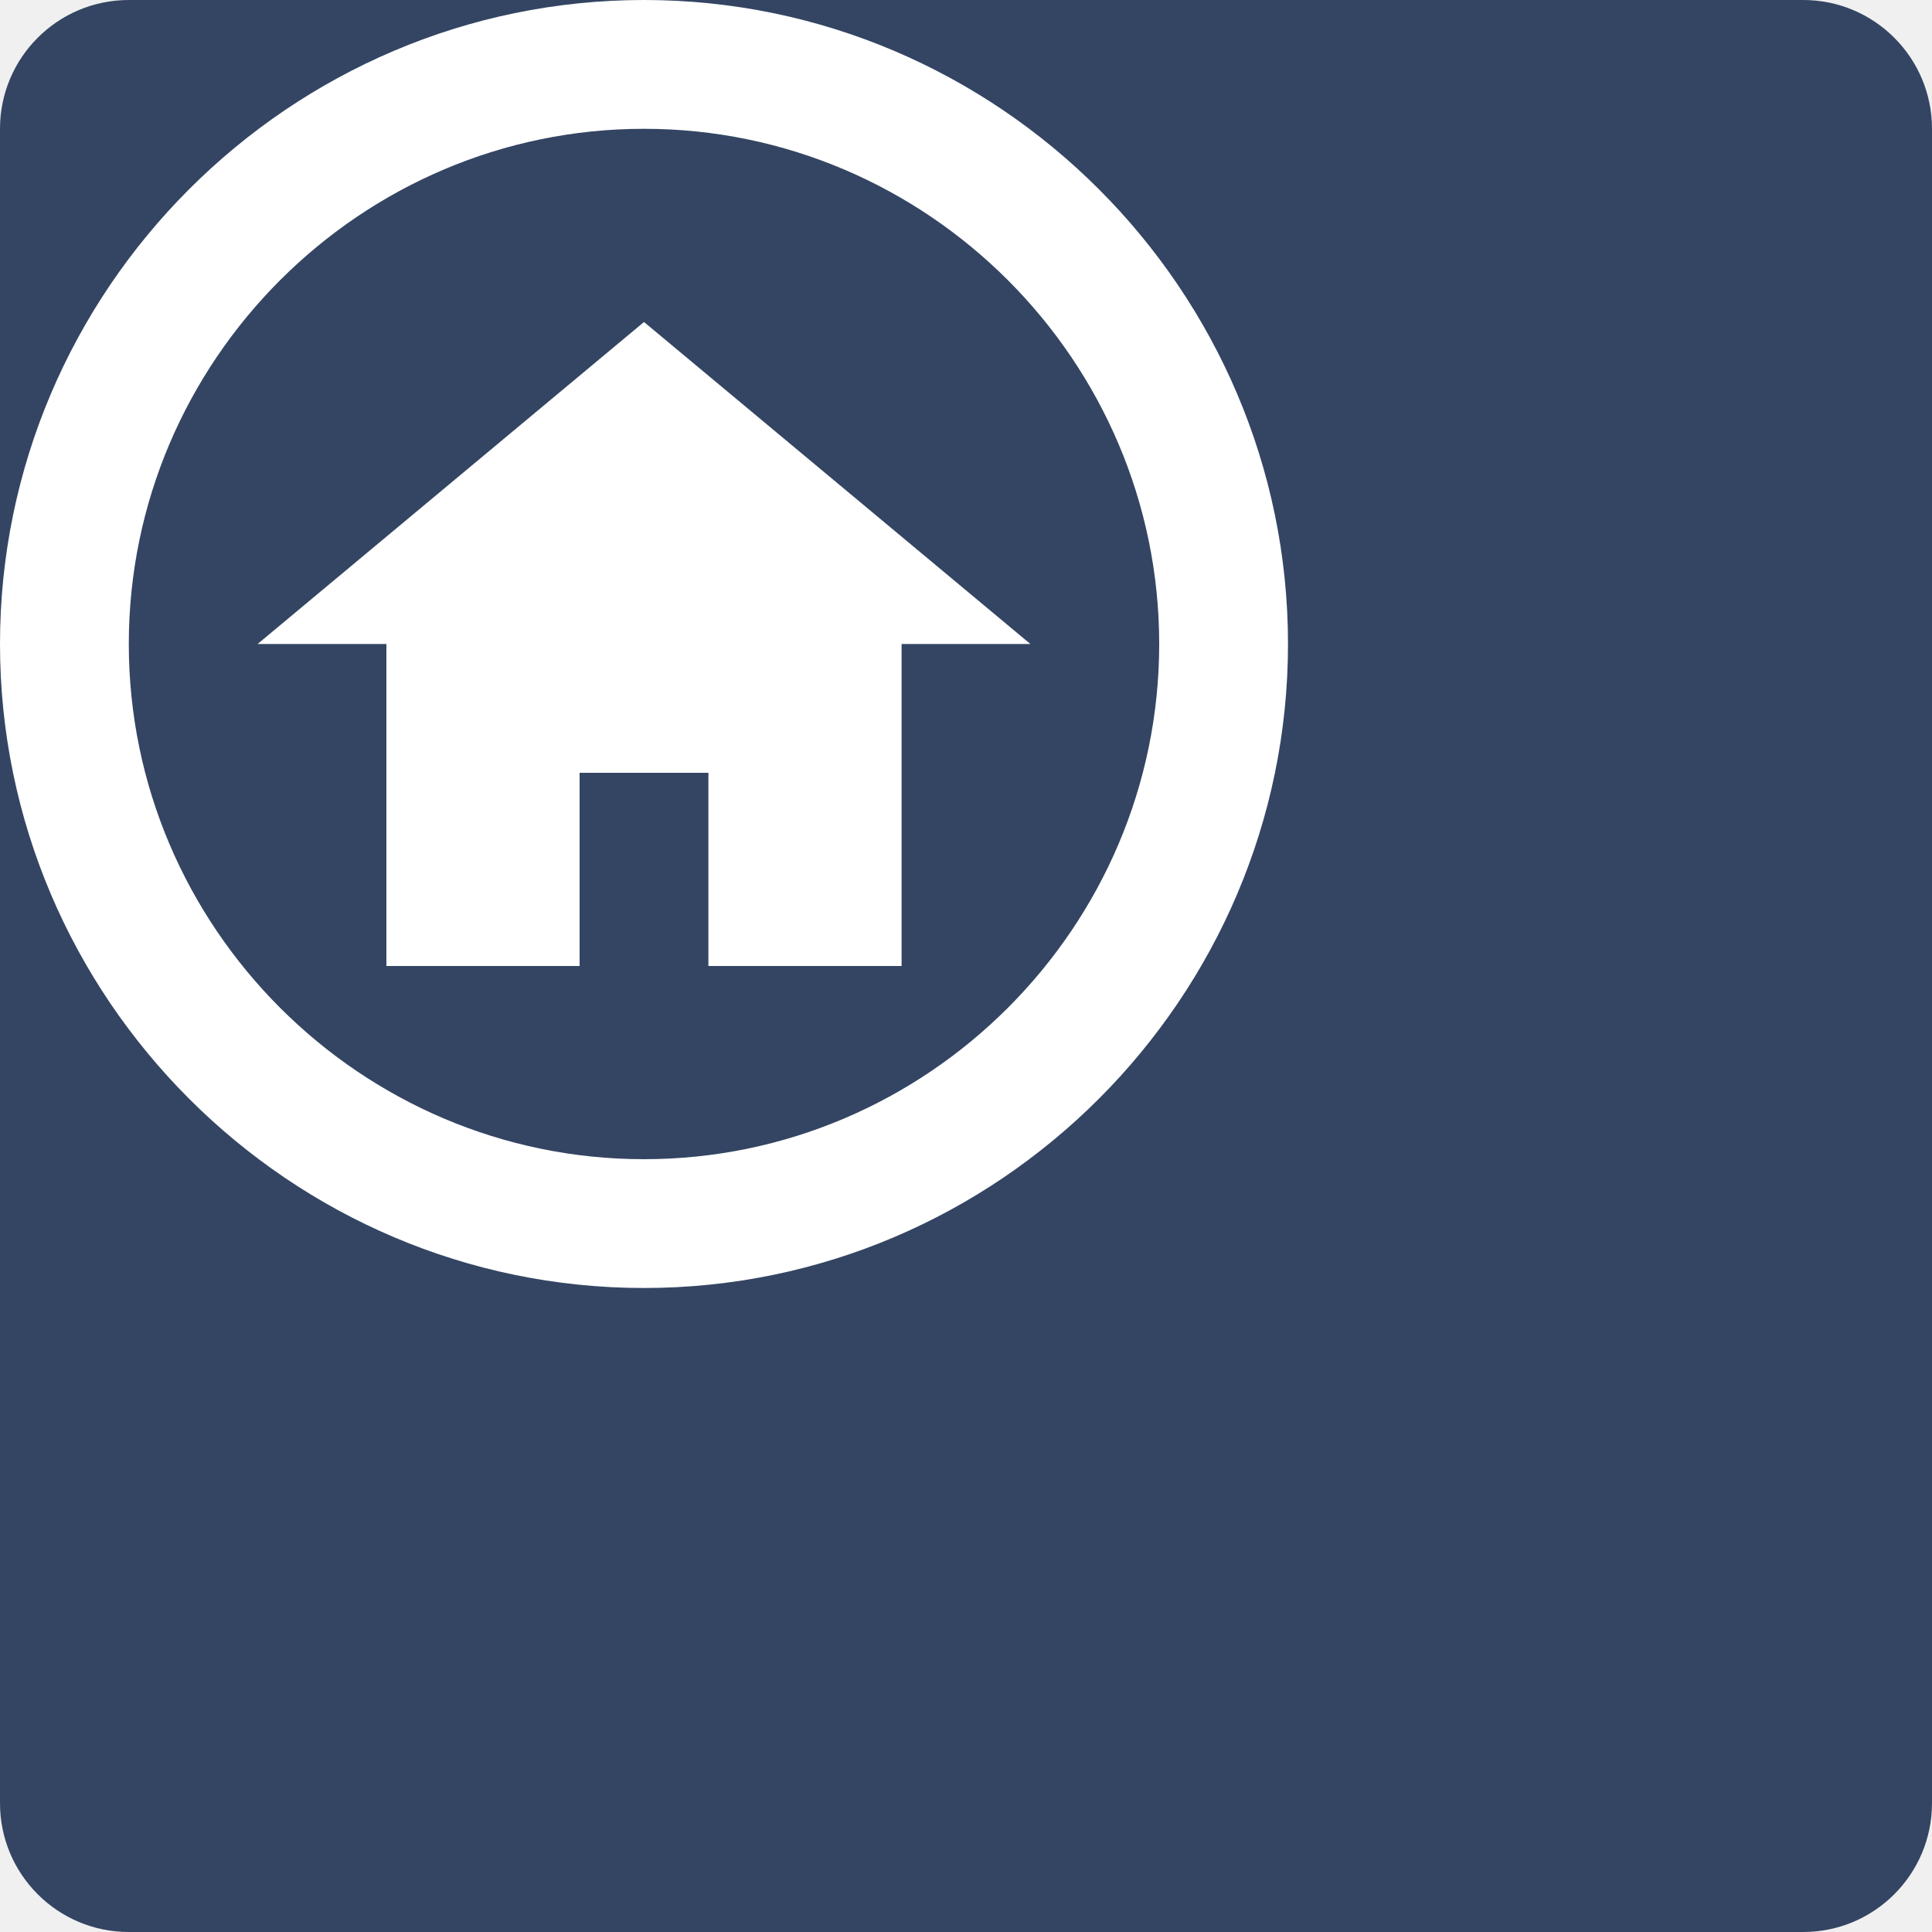
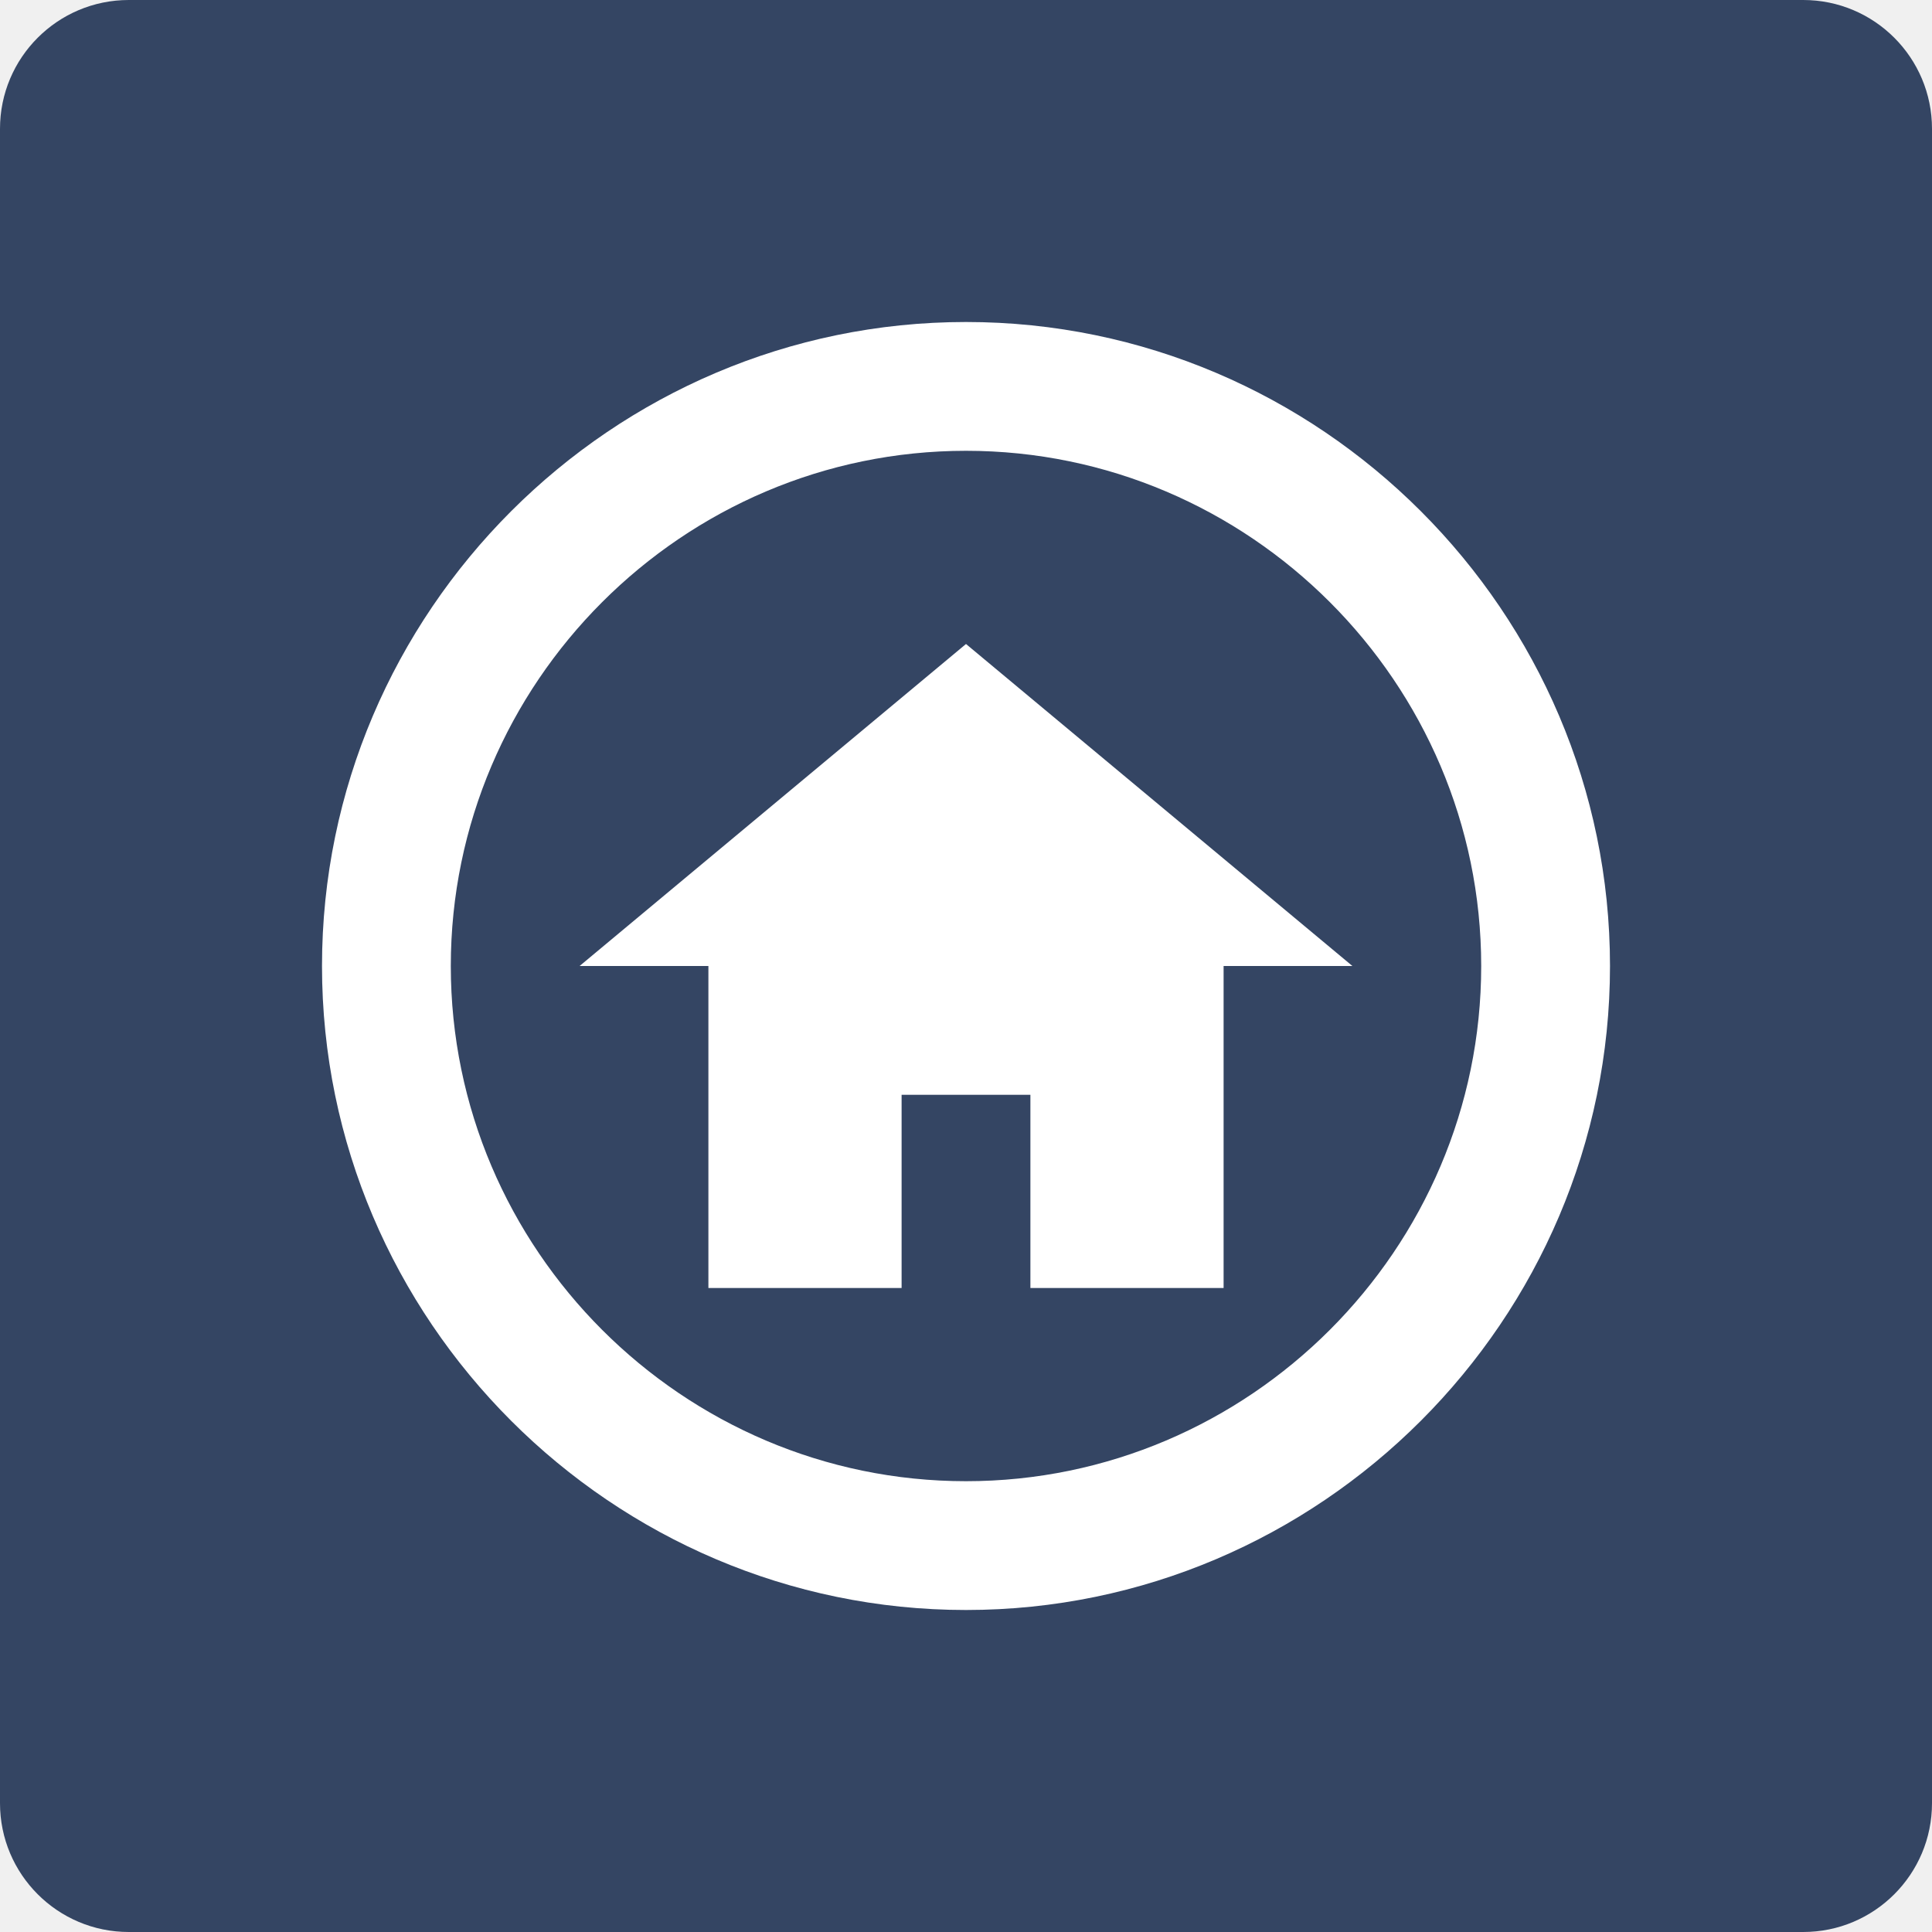
<svg xmlns="http://www.w3.org/2000/svg" width="30" height="30" viewBox="0 0 30 30" fill="none">
  <rect width="30" height="30" rx="2" fill="#344563" />
-   <path d="M10 18C5.6 18 2 14.4 2 10C2 5.6 5.6 2 10 2C14.4 2 18 5.6 18 10C18 14.4 14.4 18 10 18ZM10 0C4.5 0 0 4.5 0 10C0 15.5 4.5 20 10 20C15.5 20 20 15.5 20 10C20 4.5 15.5 0 10 0ZM9 12H11V15H14V10H16L10 5L4 10H6V15H9V12Z" fill="white" />
+   <path d="M15 23C10.6 23 7 19.4 7 15C7 10.6 10.6 7 15 7C19.4 7 23 10.6 23 15C23 19.4 19.4 23 15 23ZM15 5C9.5 5 5 9.5 5 15C5 20.5 9.5 25 15 25C20.5 25 25 20.5 25 15C25 9.5 20.5 5 15 5ZM14 17H16V20H19V15H21L15 10L9 15H11V20H14V17Z" fill="white" />
</svg>
